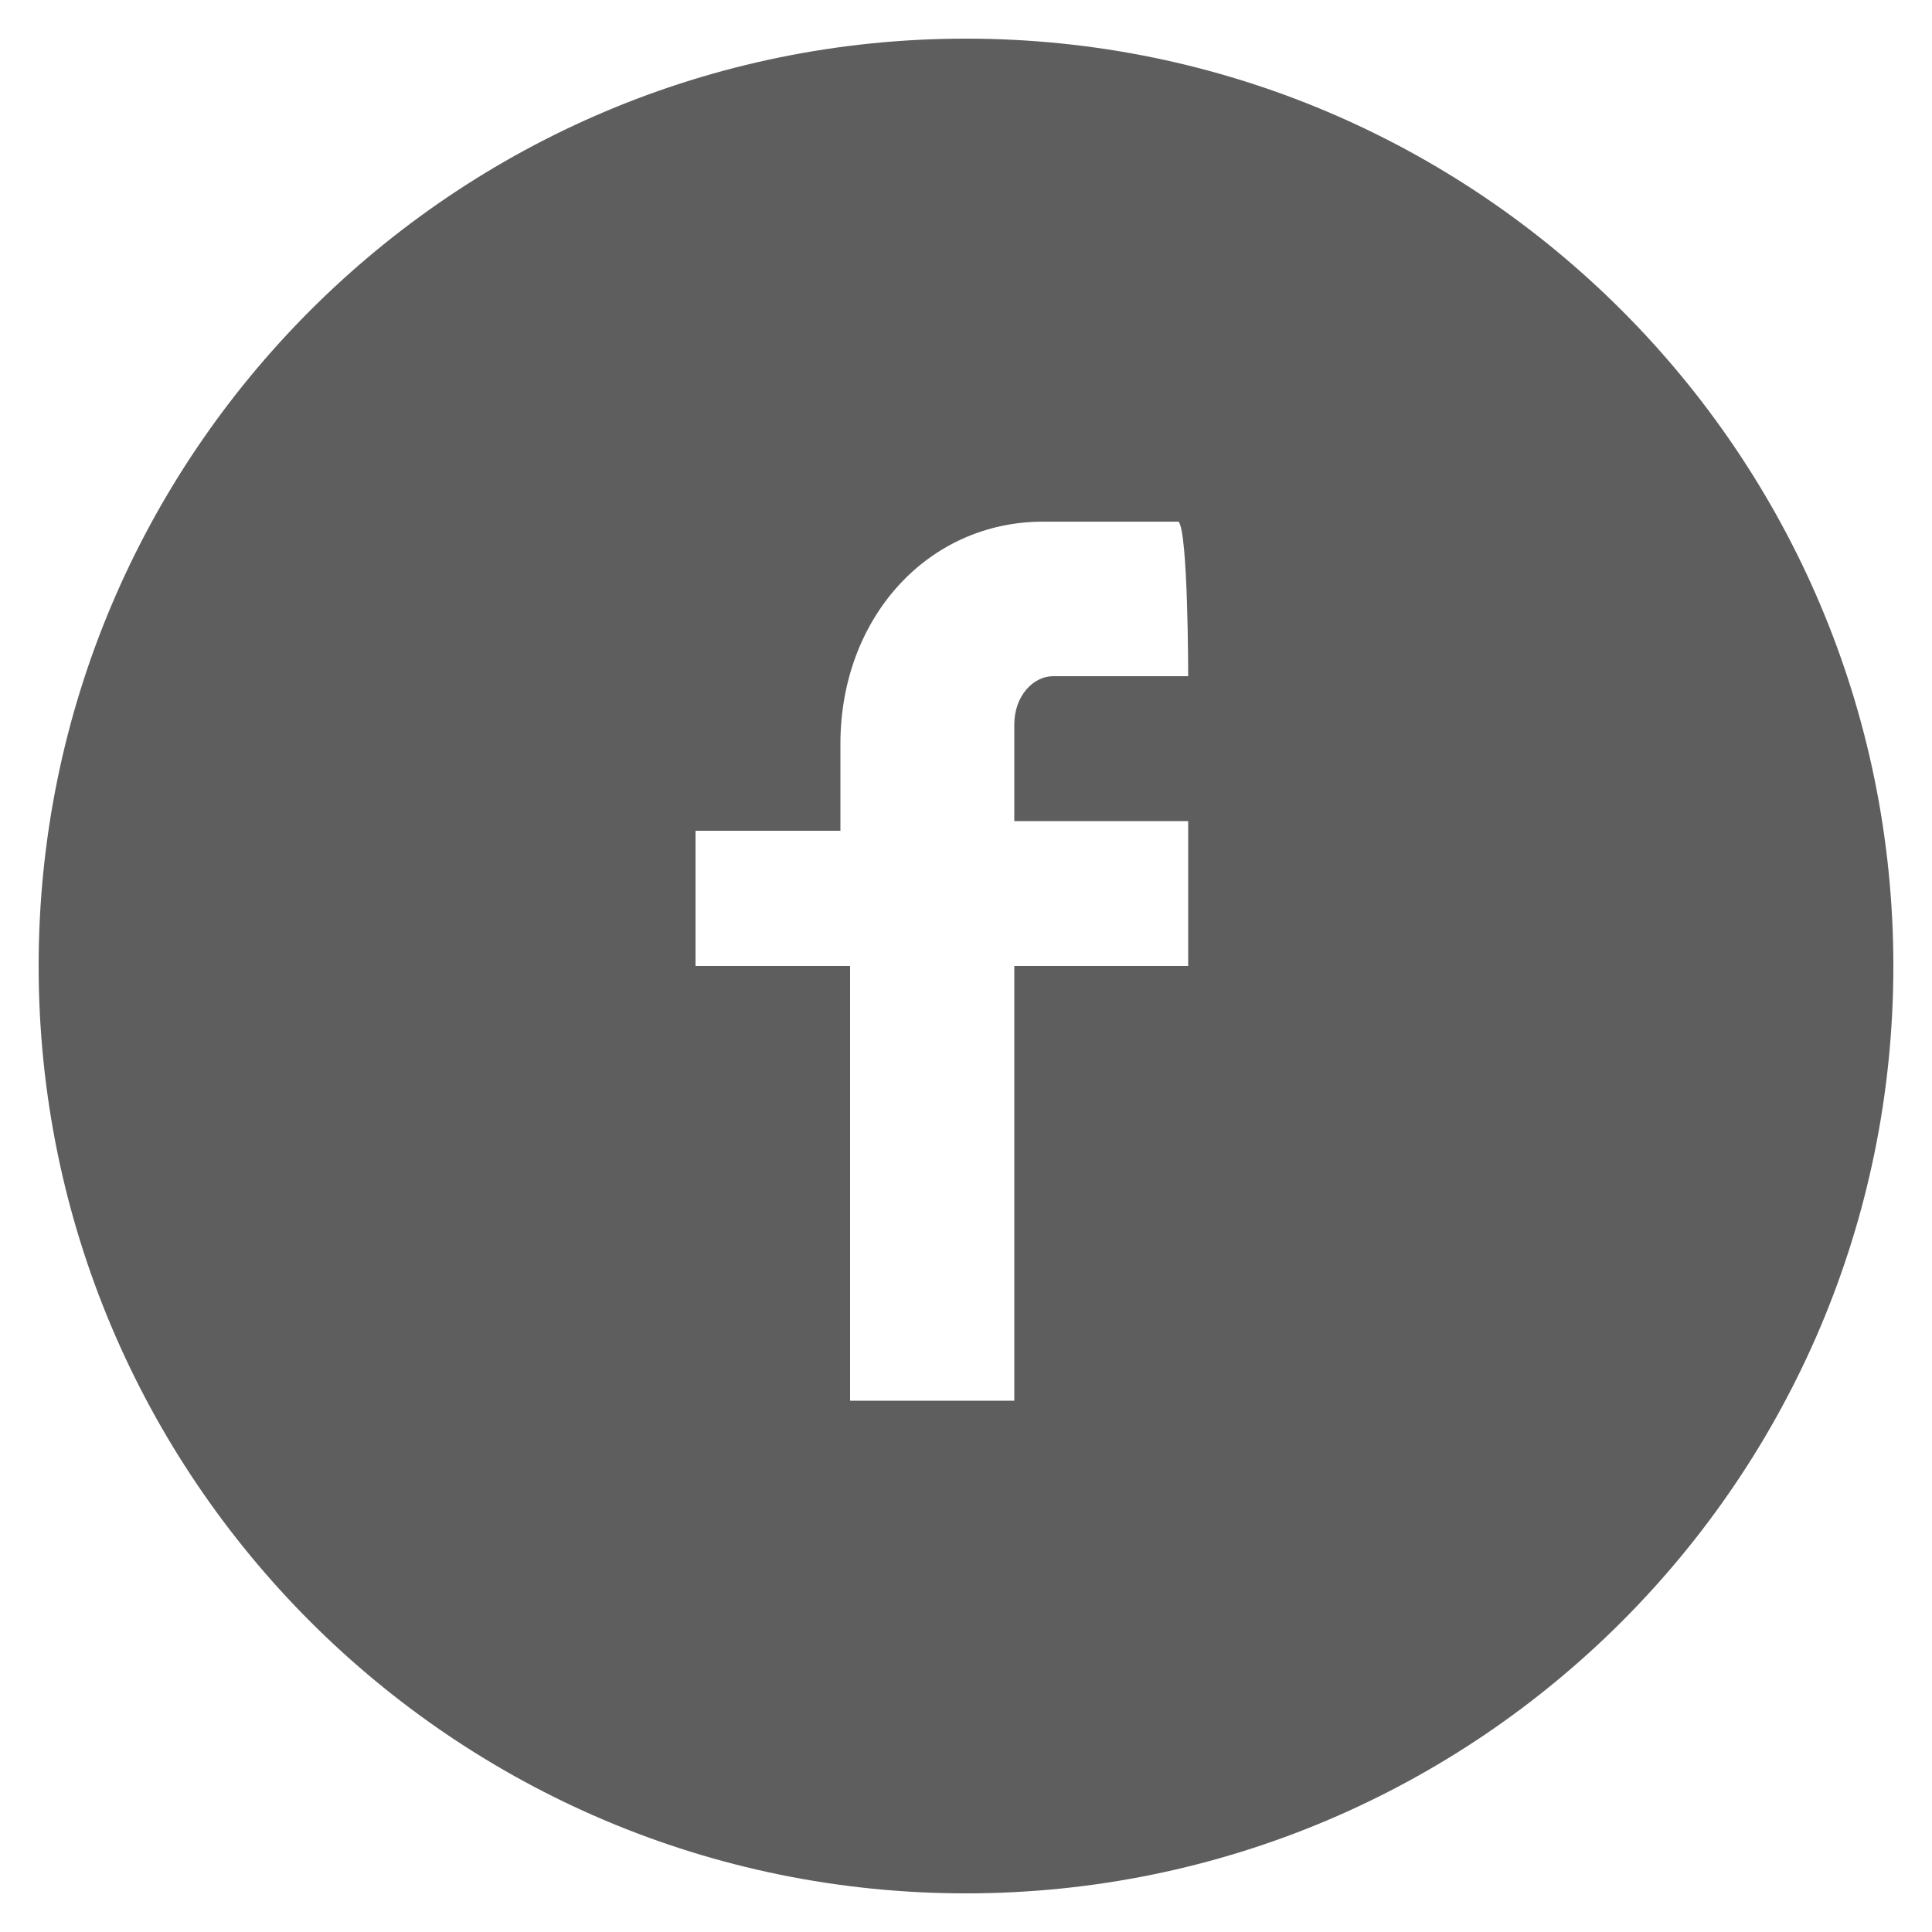
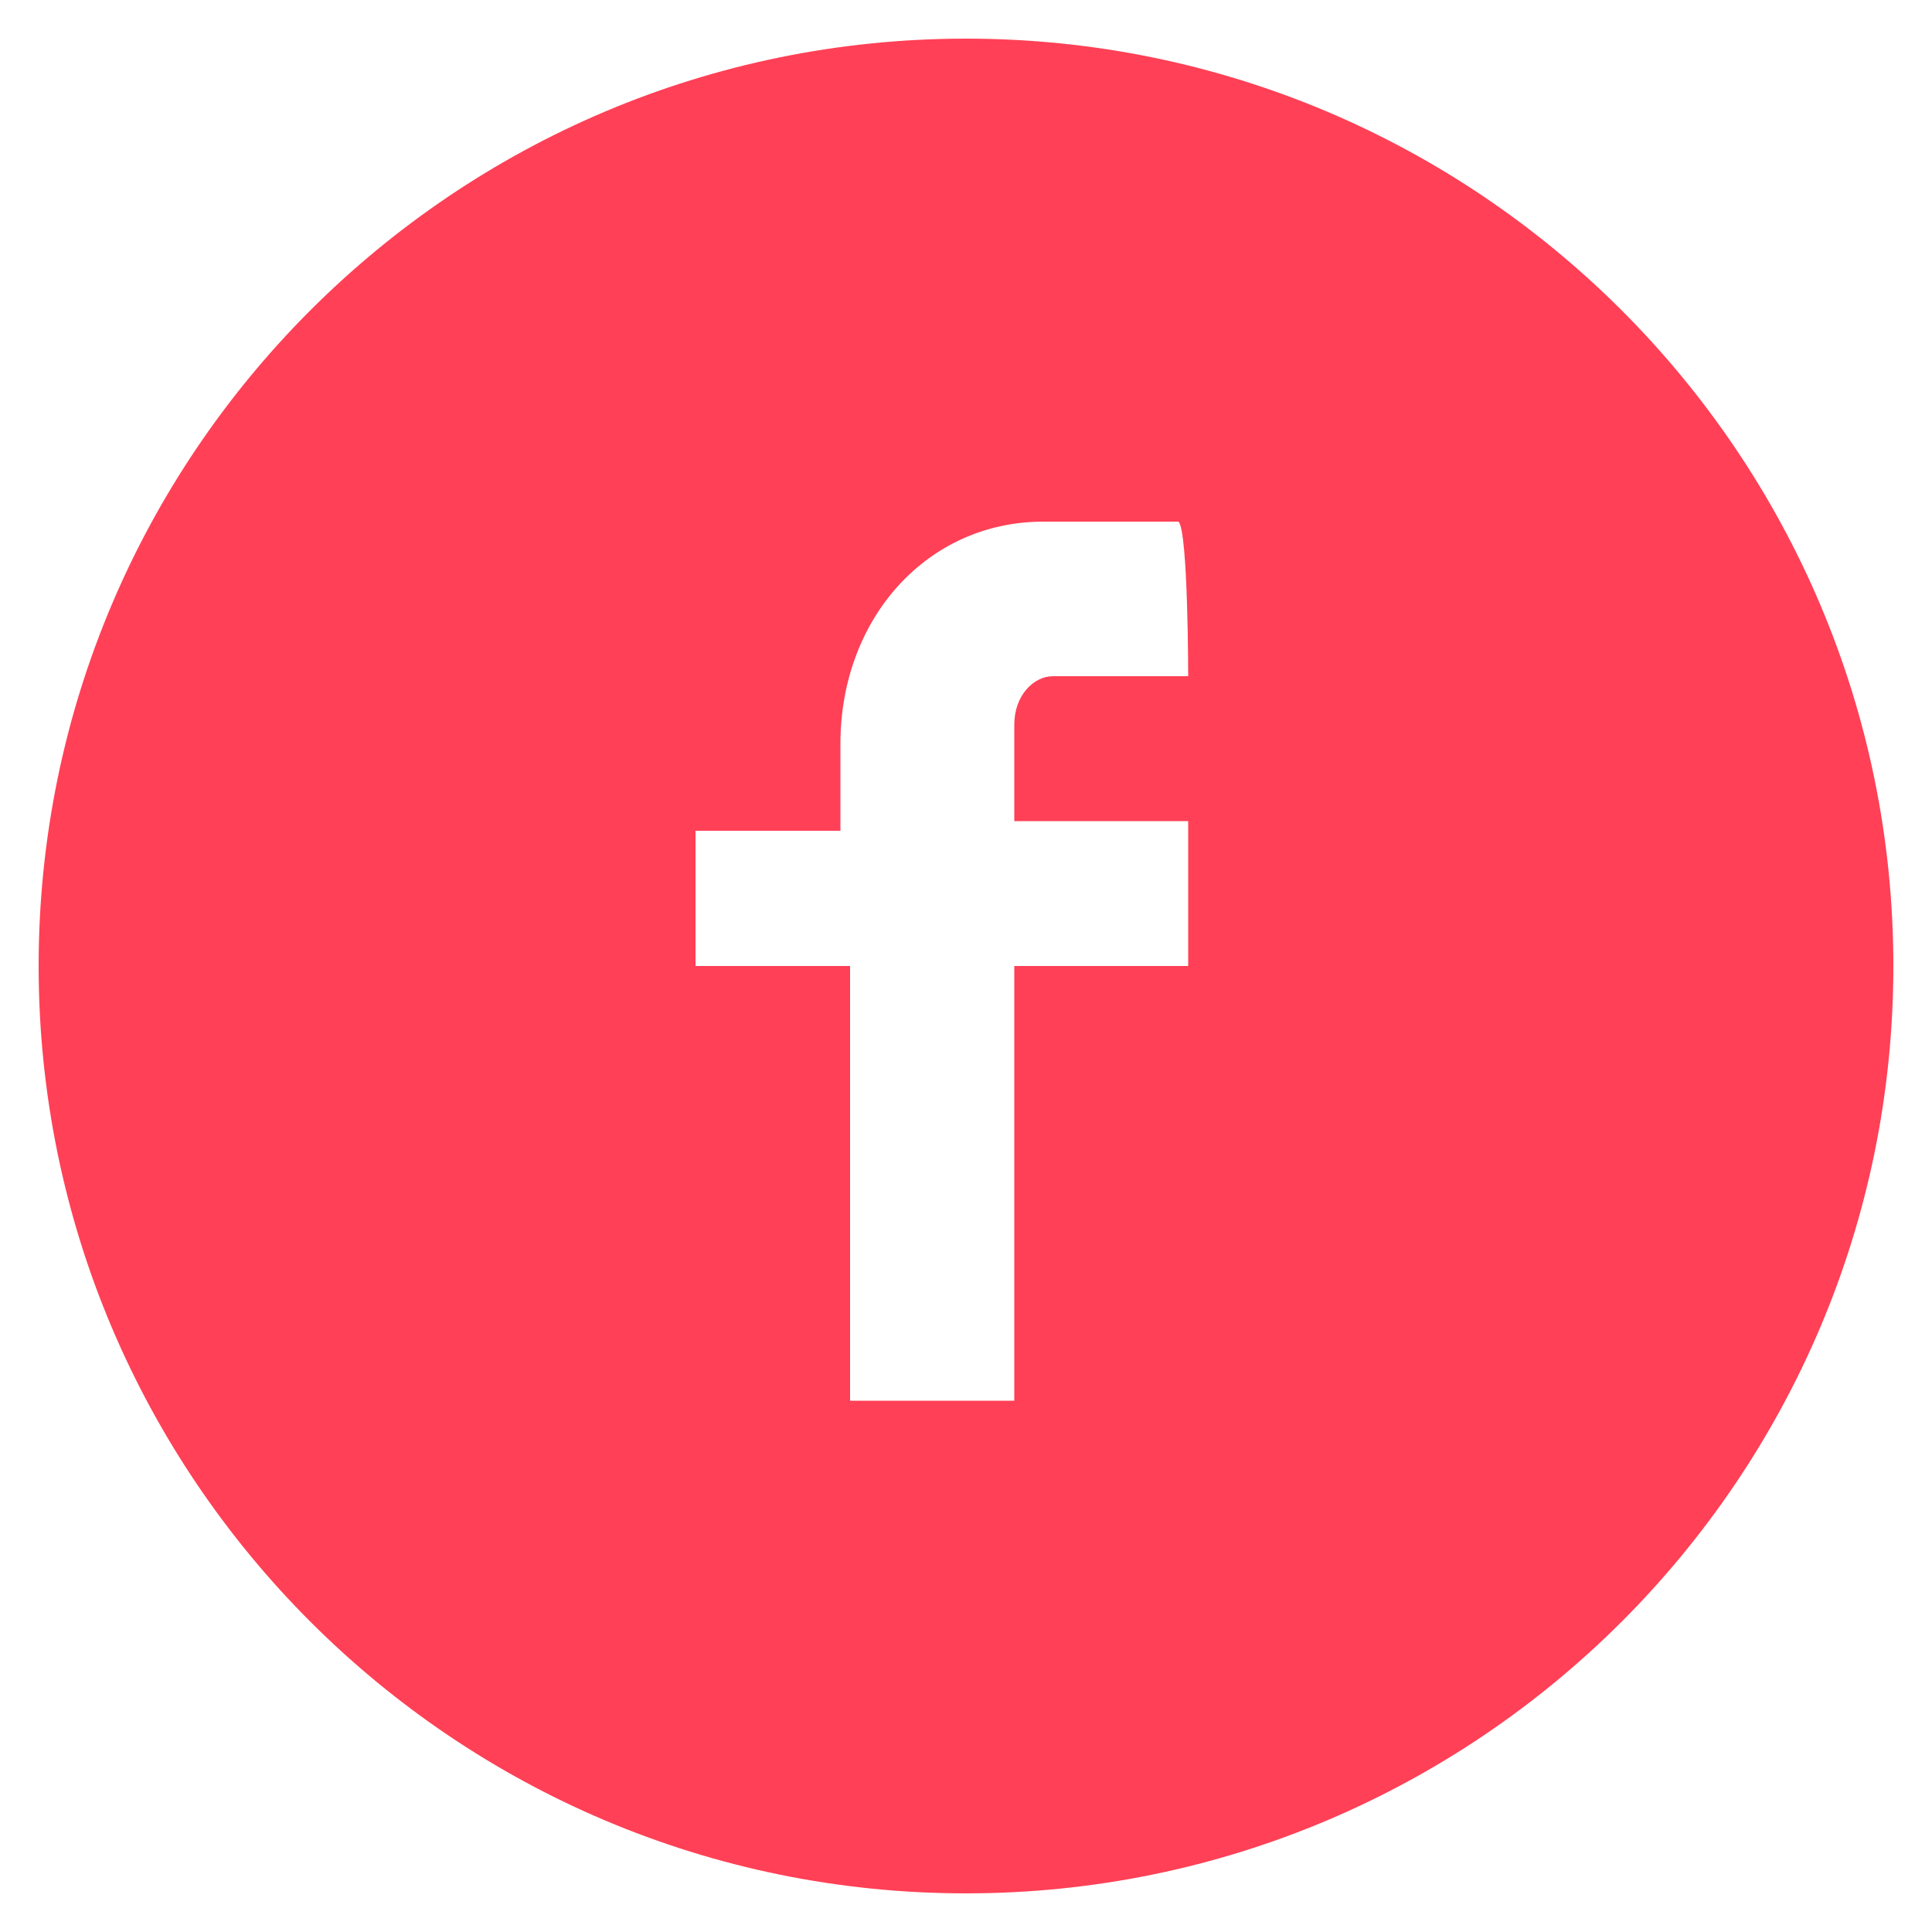
<svg xmlns="http://www.w3.org/2000/svg" version="1.1" id="Layer_1" x="0px" y="0px" viewBox="0 0 20 20" style="enable-background:new 0 0 20 20;" xml:space="preserve">
  <style type="text/css">
- 	.st0{fill:#5E5E5E;}
+ 	.st0{fill:#ff4056;}
</style>
  <path class="st0" d="M10,0.4c-5.3,0-9.6,4.3-9.6,9.6s4.3,9.6,9.6,9.6s9.6-4.3,9.6-9.6S15.3,0.4,10,0.4z M12.3,7h-1.4  c-0.2,0-0.4,0.2-0.4,0.5v1h1.8v1.5h-1.8v4.5H8.8v-4.5H7.2V8.6h1.5V7.7c0-1.3,0.9-2.3,2.1-2.3h1.4C12.3,5.5,12.3,7,12.3,7z" />
</svg>
